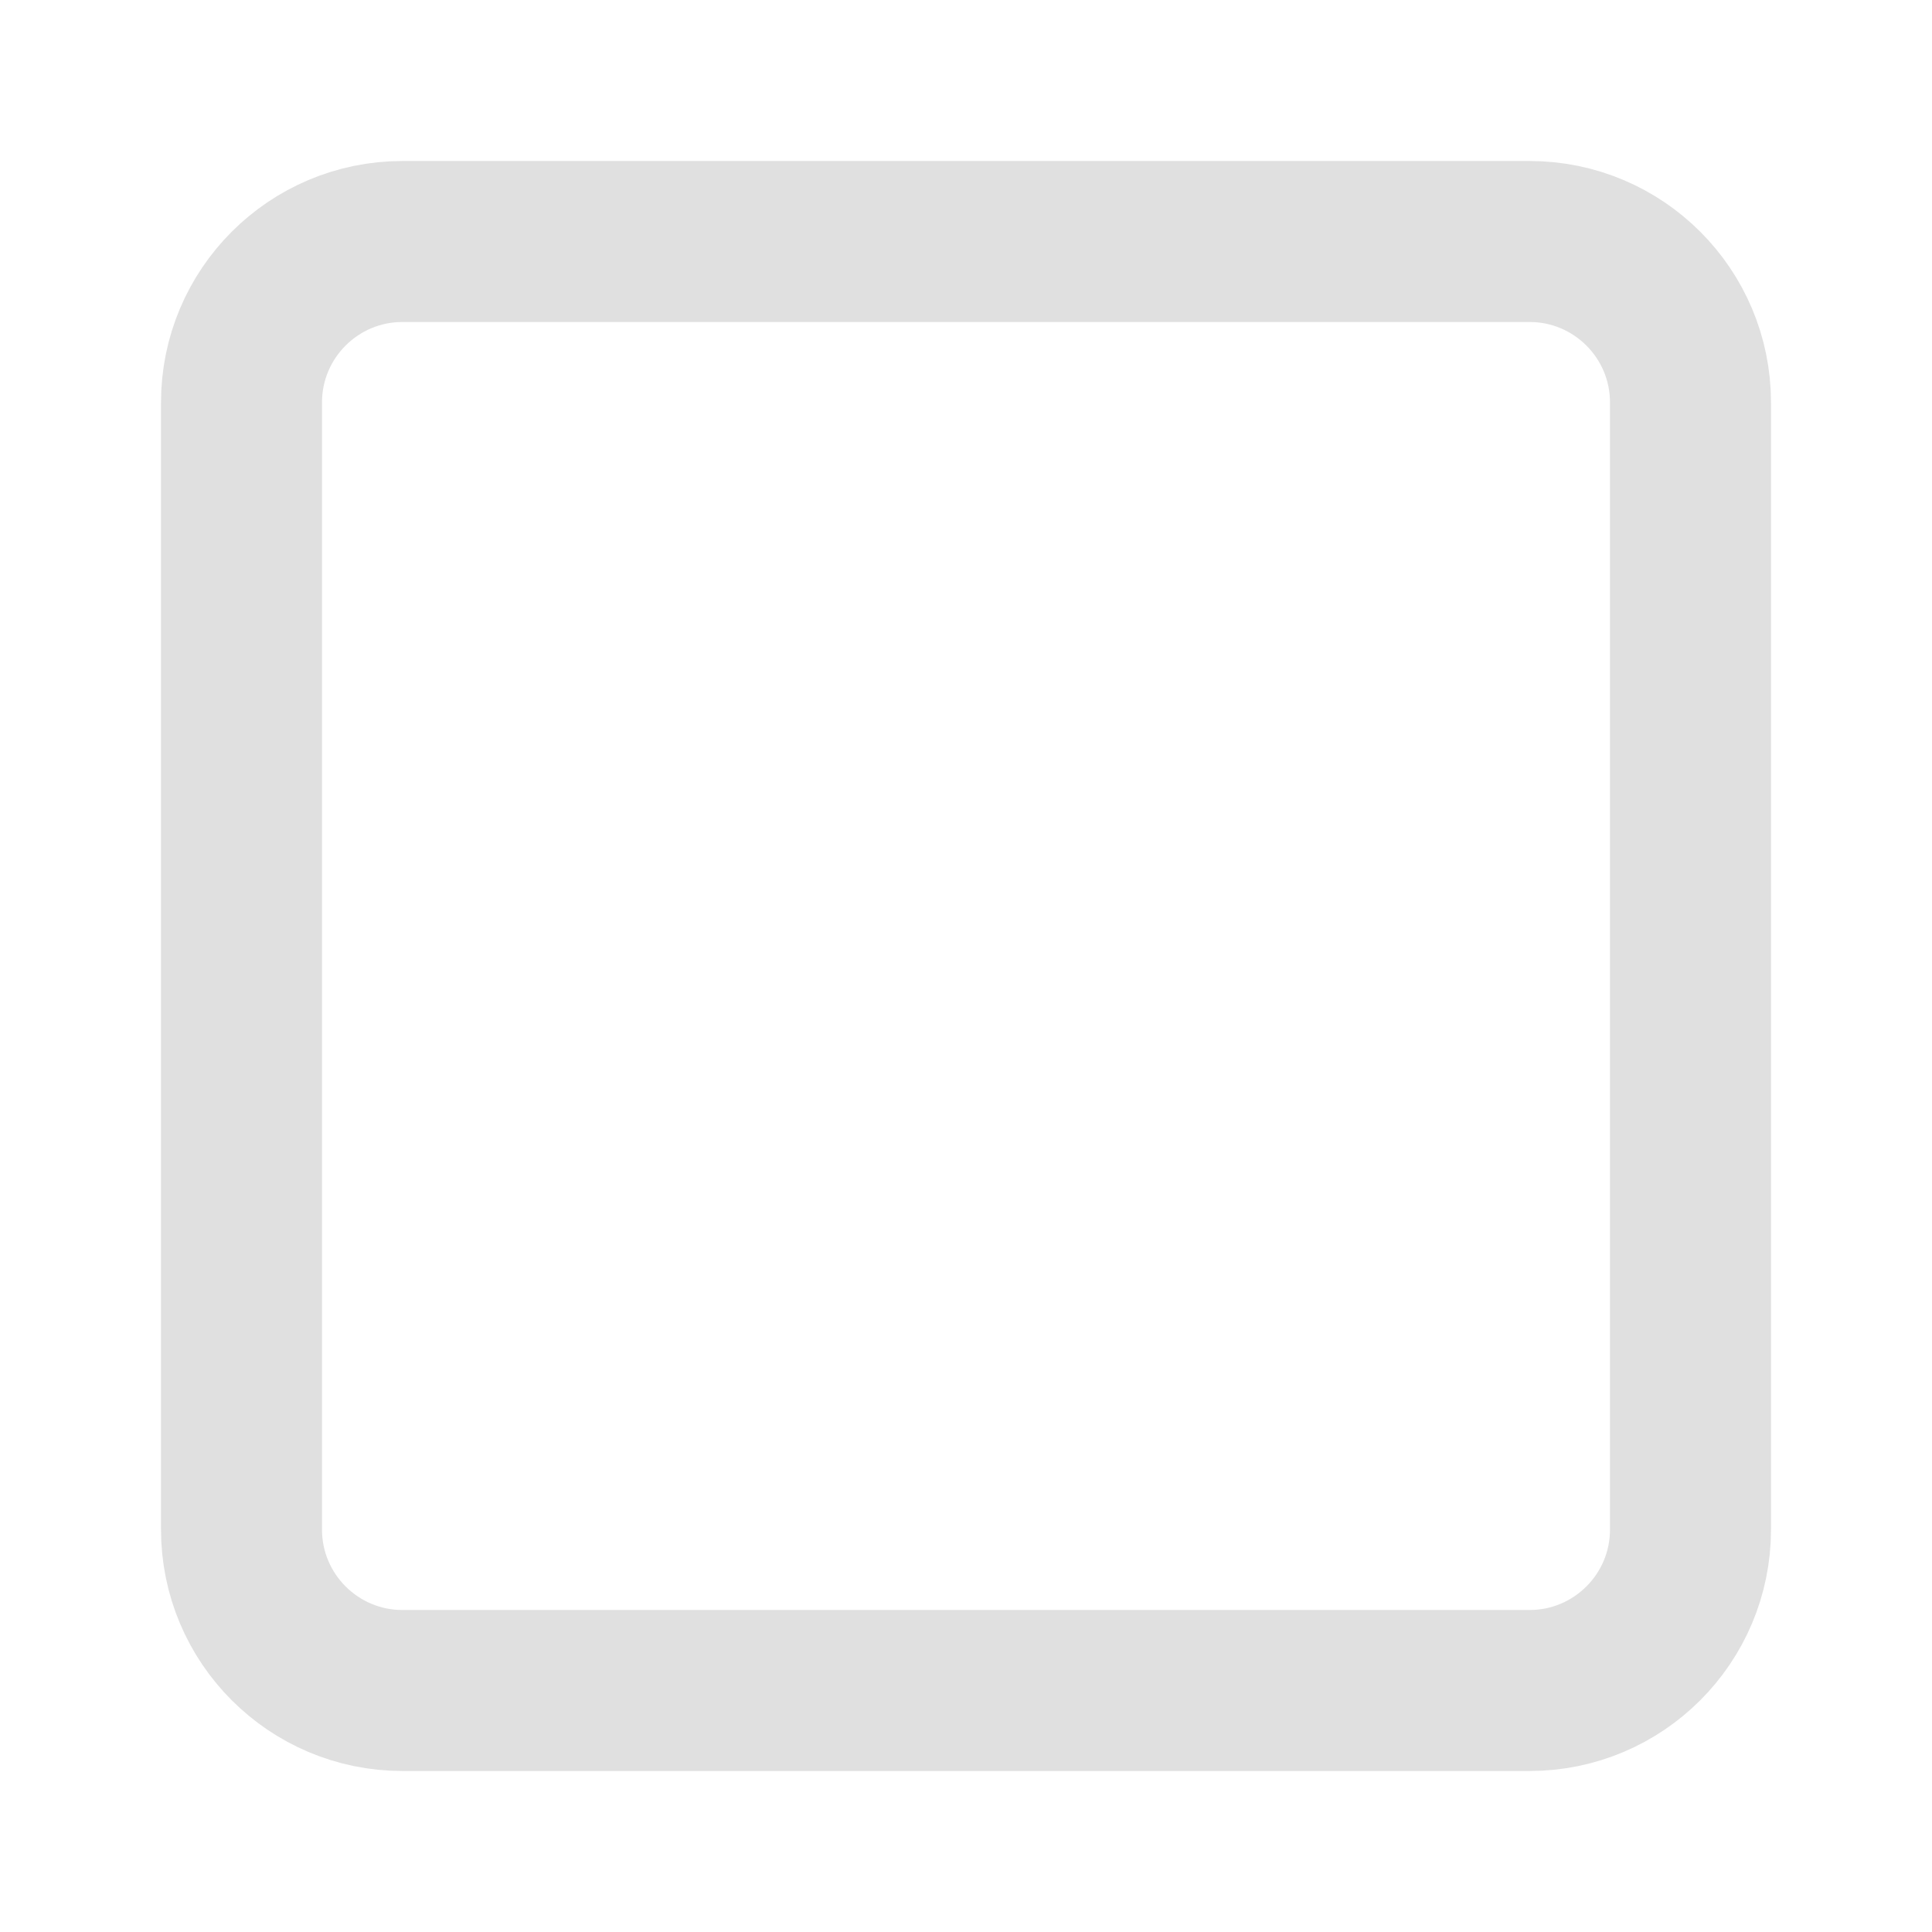
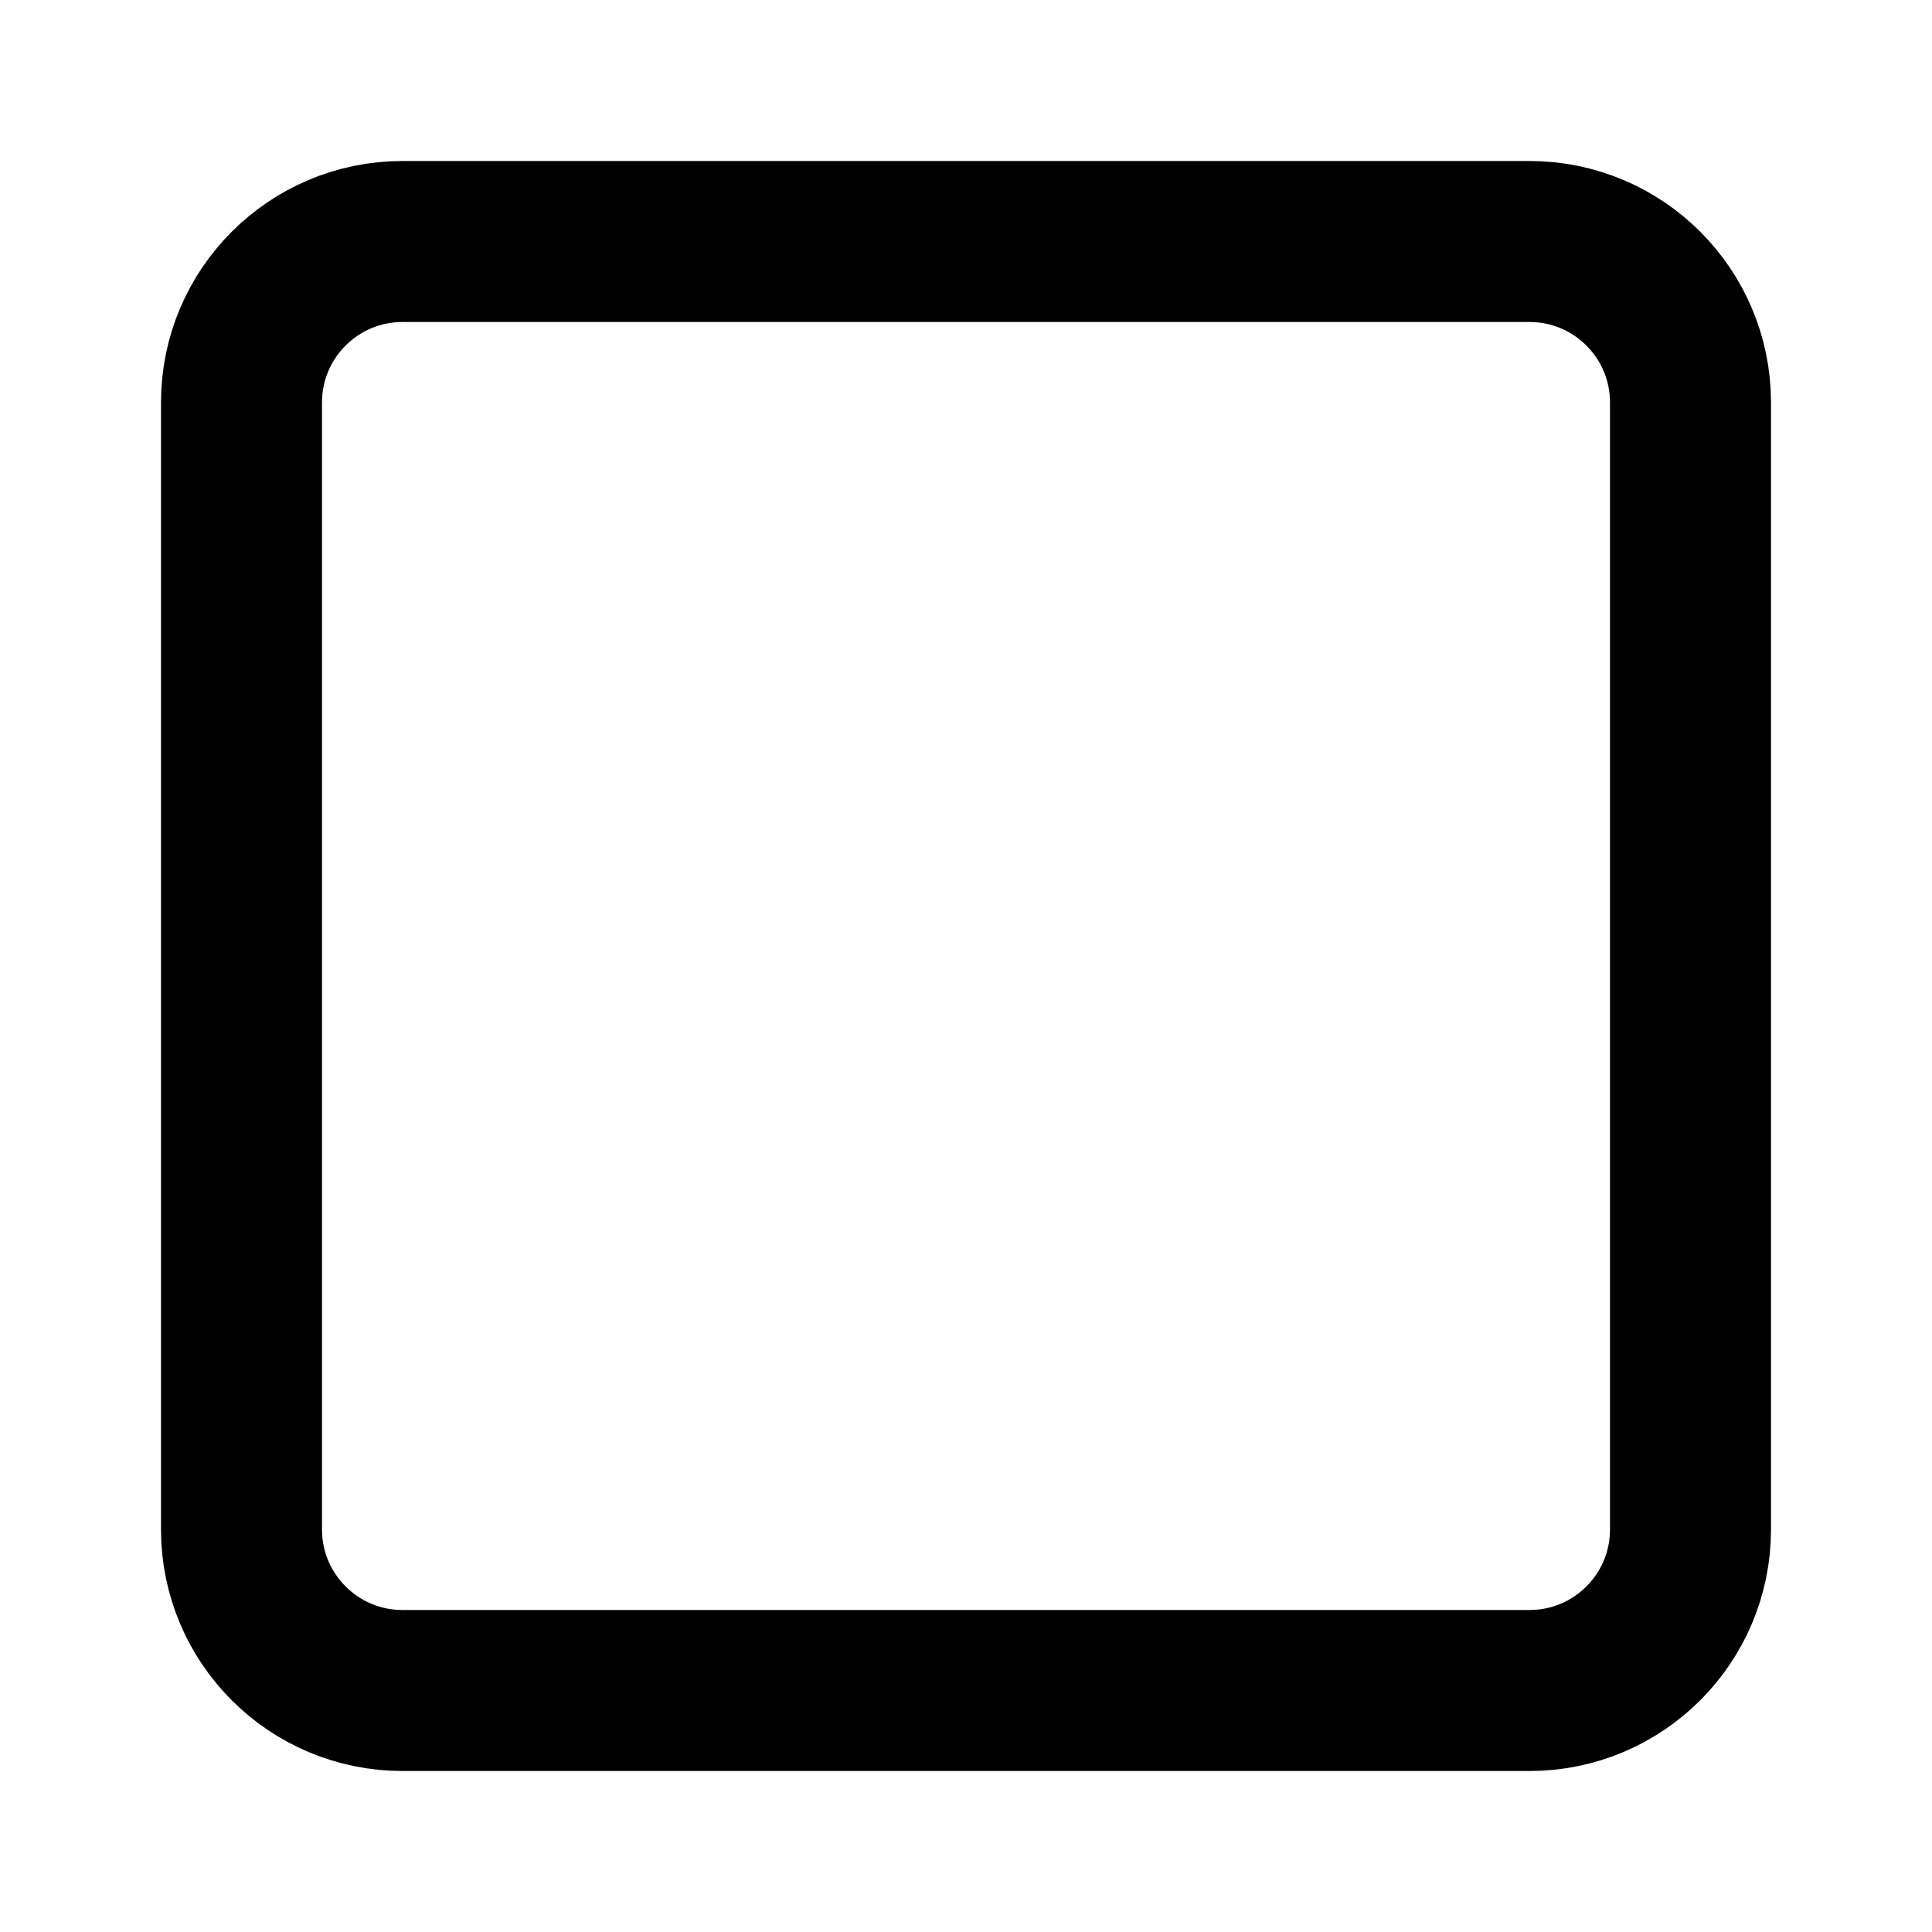
- <svg xmlns="http://www.w3.org/2000/svg" width="24" height="24" viewBox="0 0 24 24" fill="none" stroke="#E0E0E0" stroke-width="2" stroke-linecap="round" stroke-linejoin="round">
+ <svg xmlns="http://www.w3.org/2000/svg" width="24" height="24" viewBox="0 0 24 24" fill="none" stroke="currentColor" stroke-width="2" stroke-linecap="round" stroke-linejoin="round">
  <rect x="3" y="3" width="18" height="18" rx="2" ry="2" />
</svg>
